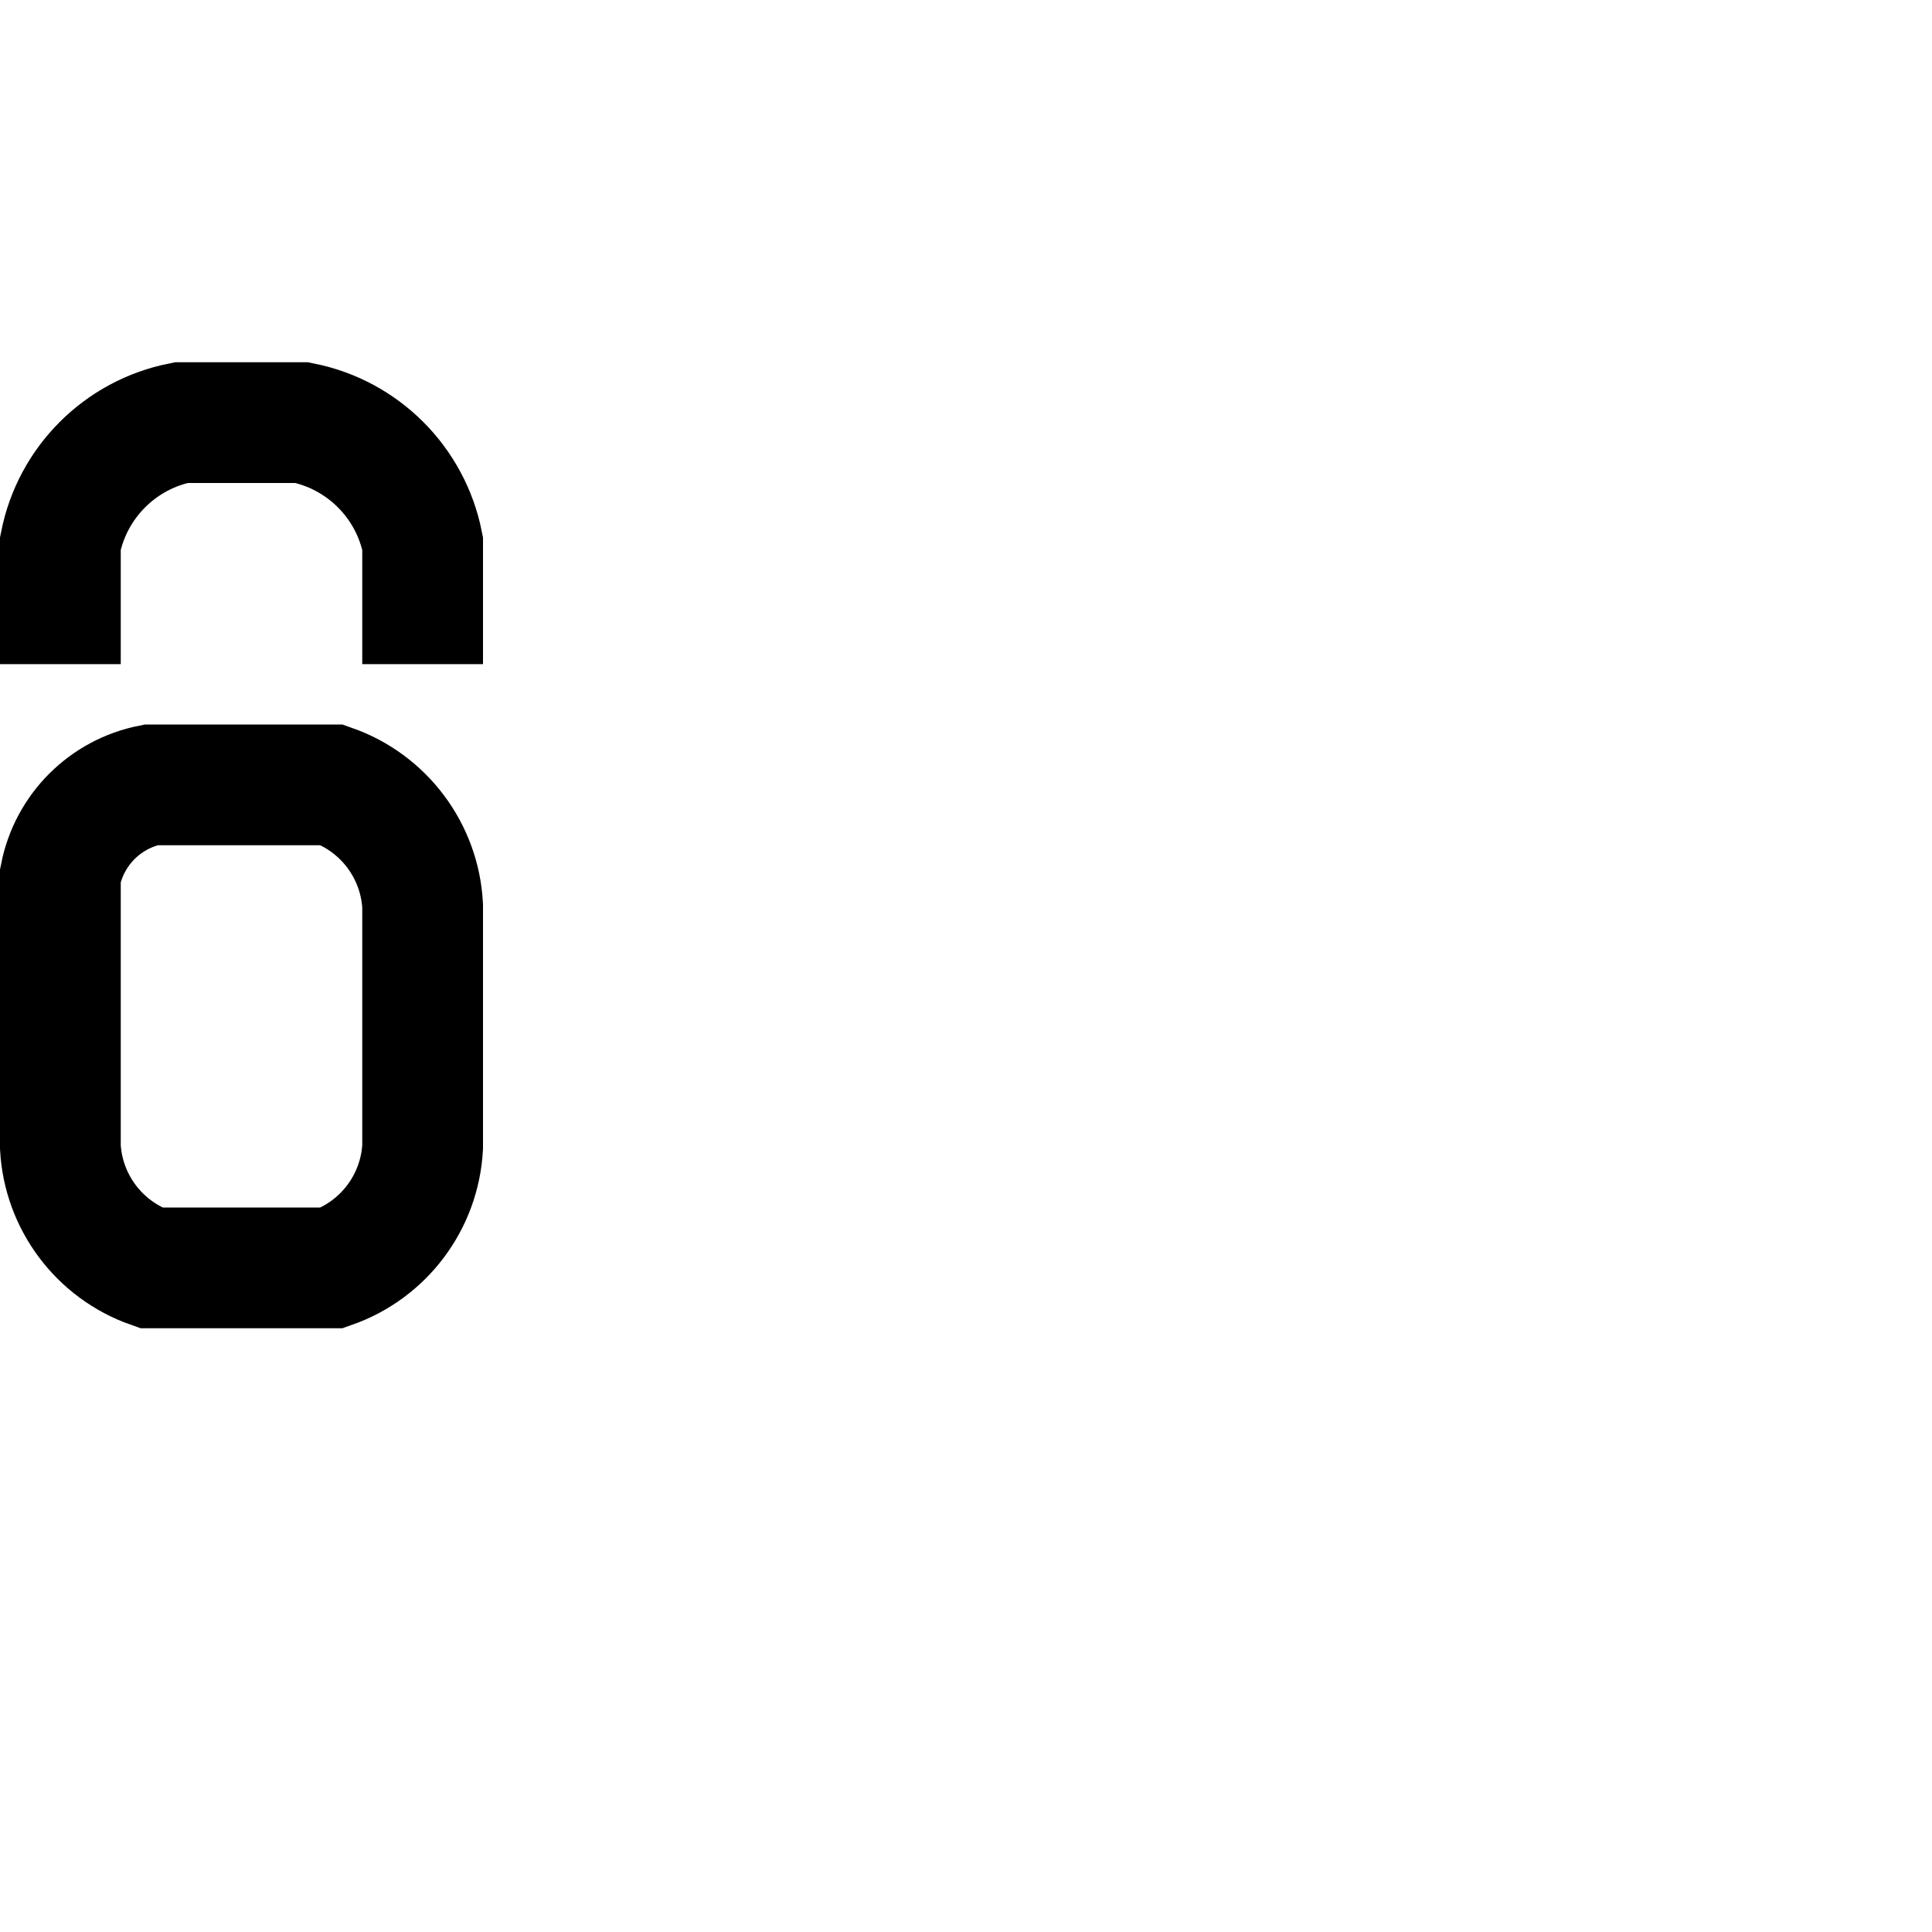
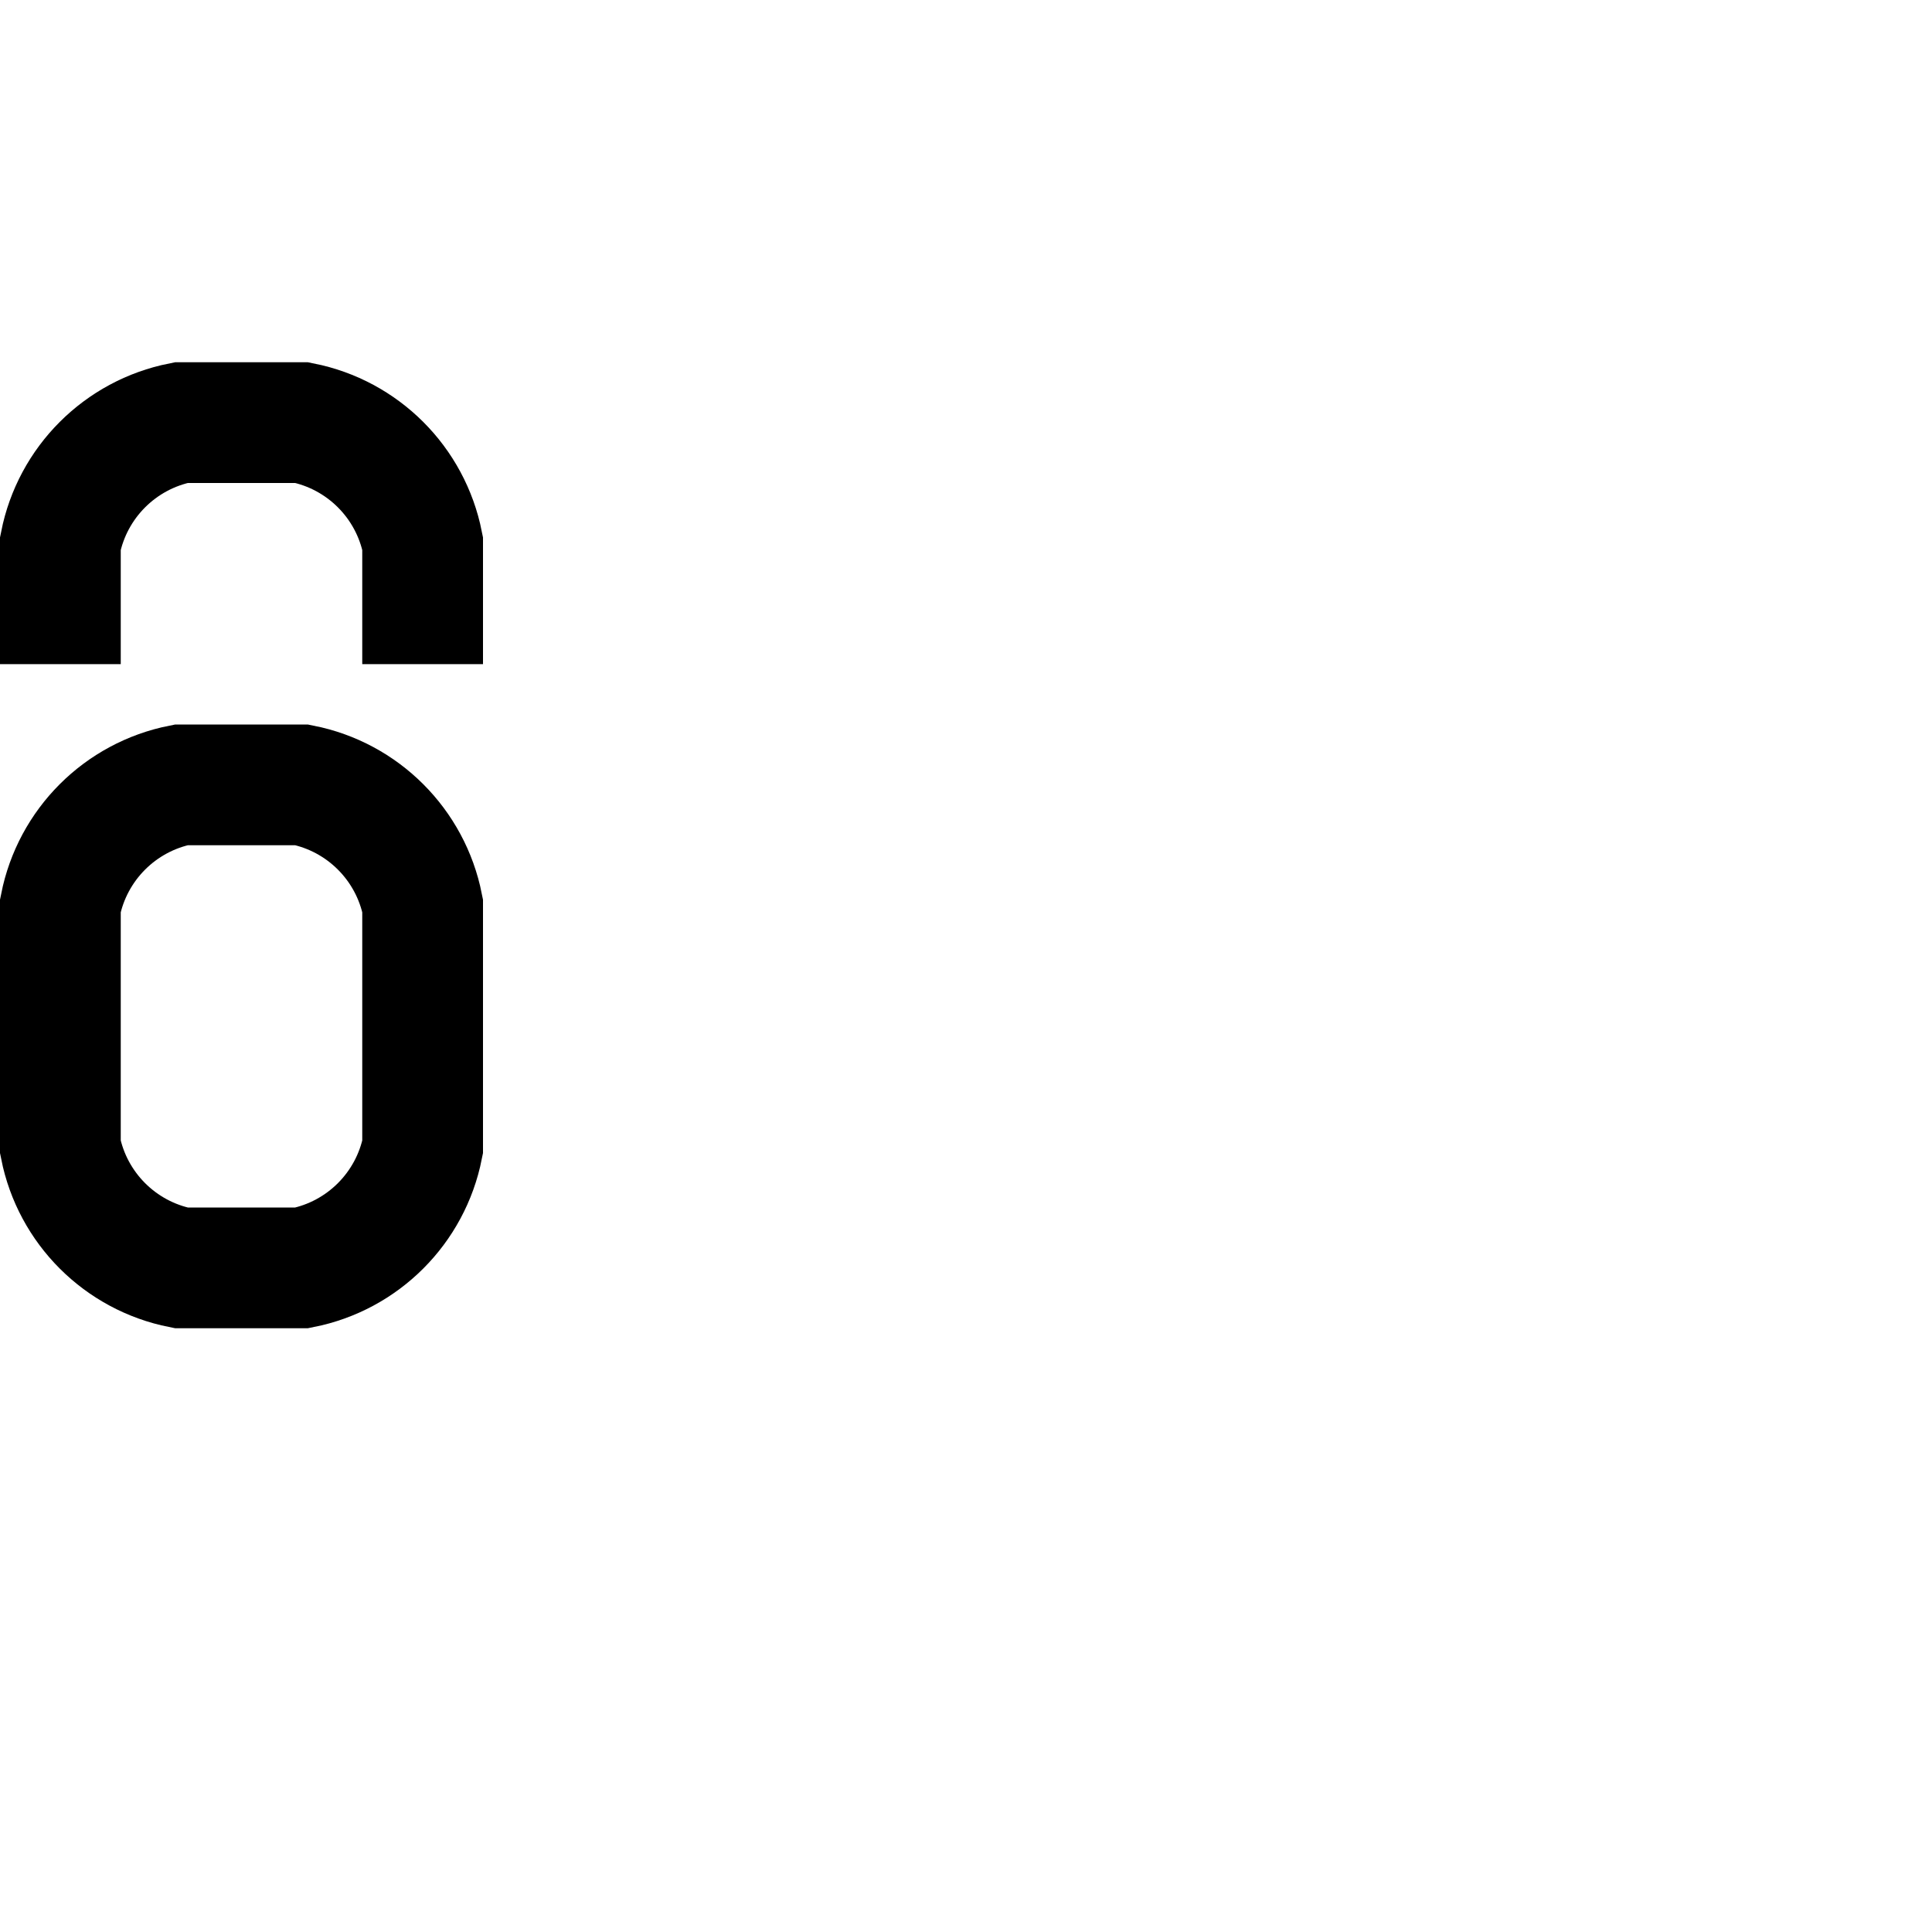
<svg xmlns="http://www.w3.org/2000/svg" viewBox="0 0 16 16" width="160" height="160">
-   <path d="M2.000 6.500 C2.250 6.500 2.500 6.500 2.750 6.500 C3.179 6.651 3.475 7.046 3.500 7.500 C3.500 8.167 3.500 8.833 3.500 9.500 C3.475 9.954 3.179 10.349 2.750 10.500 C2.250 10.500 1.750 10.500 1.250 10.500 C0.821 10.349 0.525 9.954 0.500 9.500 C0.500 8.750 0.500 8.000 0.500 7.250 C0.575 6.871 0.871 6.575 1.250 6.500 C1.500 6.500 1.750 6.500 2.000 6.500 Z M0.500 5.500 C0.500 5.333 0.500 4.667 0.500 4.500 C0.600 3.995 0.995 3.600 1.500 3.500 C1.833 3.500 2.167 3.500 2.500 3.500 C3.005 3.600 3.400 3.995 3.500 4.500 C3.500 4.667 3.500 5.333 3.500 5.500 " fill="none" stroke="#000" stroke-width="1.0" stroke-linecap="butt" stroke-linejoin="miter" stroke-miterlimit="4" />
+   <path d="M2.000 6.500 C2.167 6.500 2.333 6.500 2.500 6.500 C3.005 6.600 3.400 6.995 3.500 7.500 C3.500 8.167 3.500 8.833 3.500 9.500 C3.400 10.005 3.005 10.400 2.500 10.500 C2.167 10.500 1.833 10.500 1.500 10.500 C0.995 10.400 0.600 10.005 0.500 9.500 C0.500 8.833 0.500 8.167 0.500 7.500 C0.600 6.995 0.995 6.600 1.500 6.500 C1.667 6.500 1.833 6.500 2.000 6.500 Z M0.500 5.500 C0.500 5.333 0.500 4.667 0.500 4.500 C0.600 3.995 0.995 3.600 1.500 3.500 C1.833 3.500 2.167 3.500 2.500 3.500 C3.005 3.600 3.400 3.995 3.500 4.500 C3.500 4.667 3.500 5.333 3.500 5.500 " fill="none" stroke="#000" stroke-width="1.0" stroke-linecap="butt" stroke-linejoin="miter" stroke-miterlimit="4" />
</svg>
